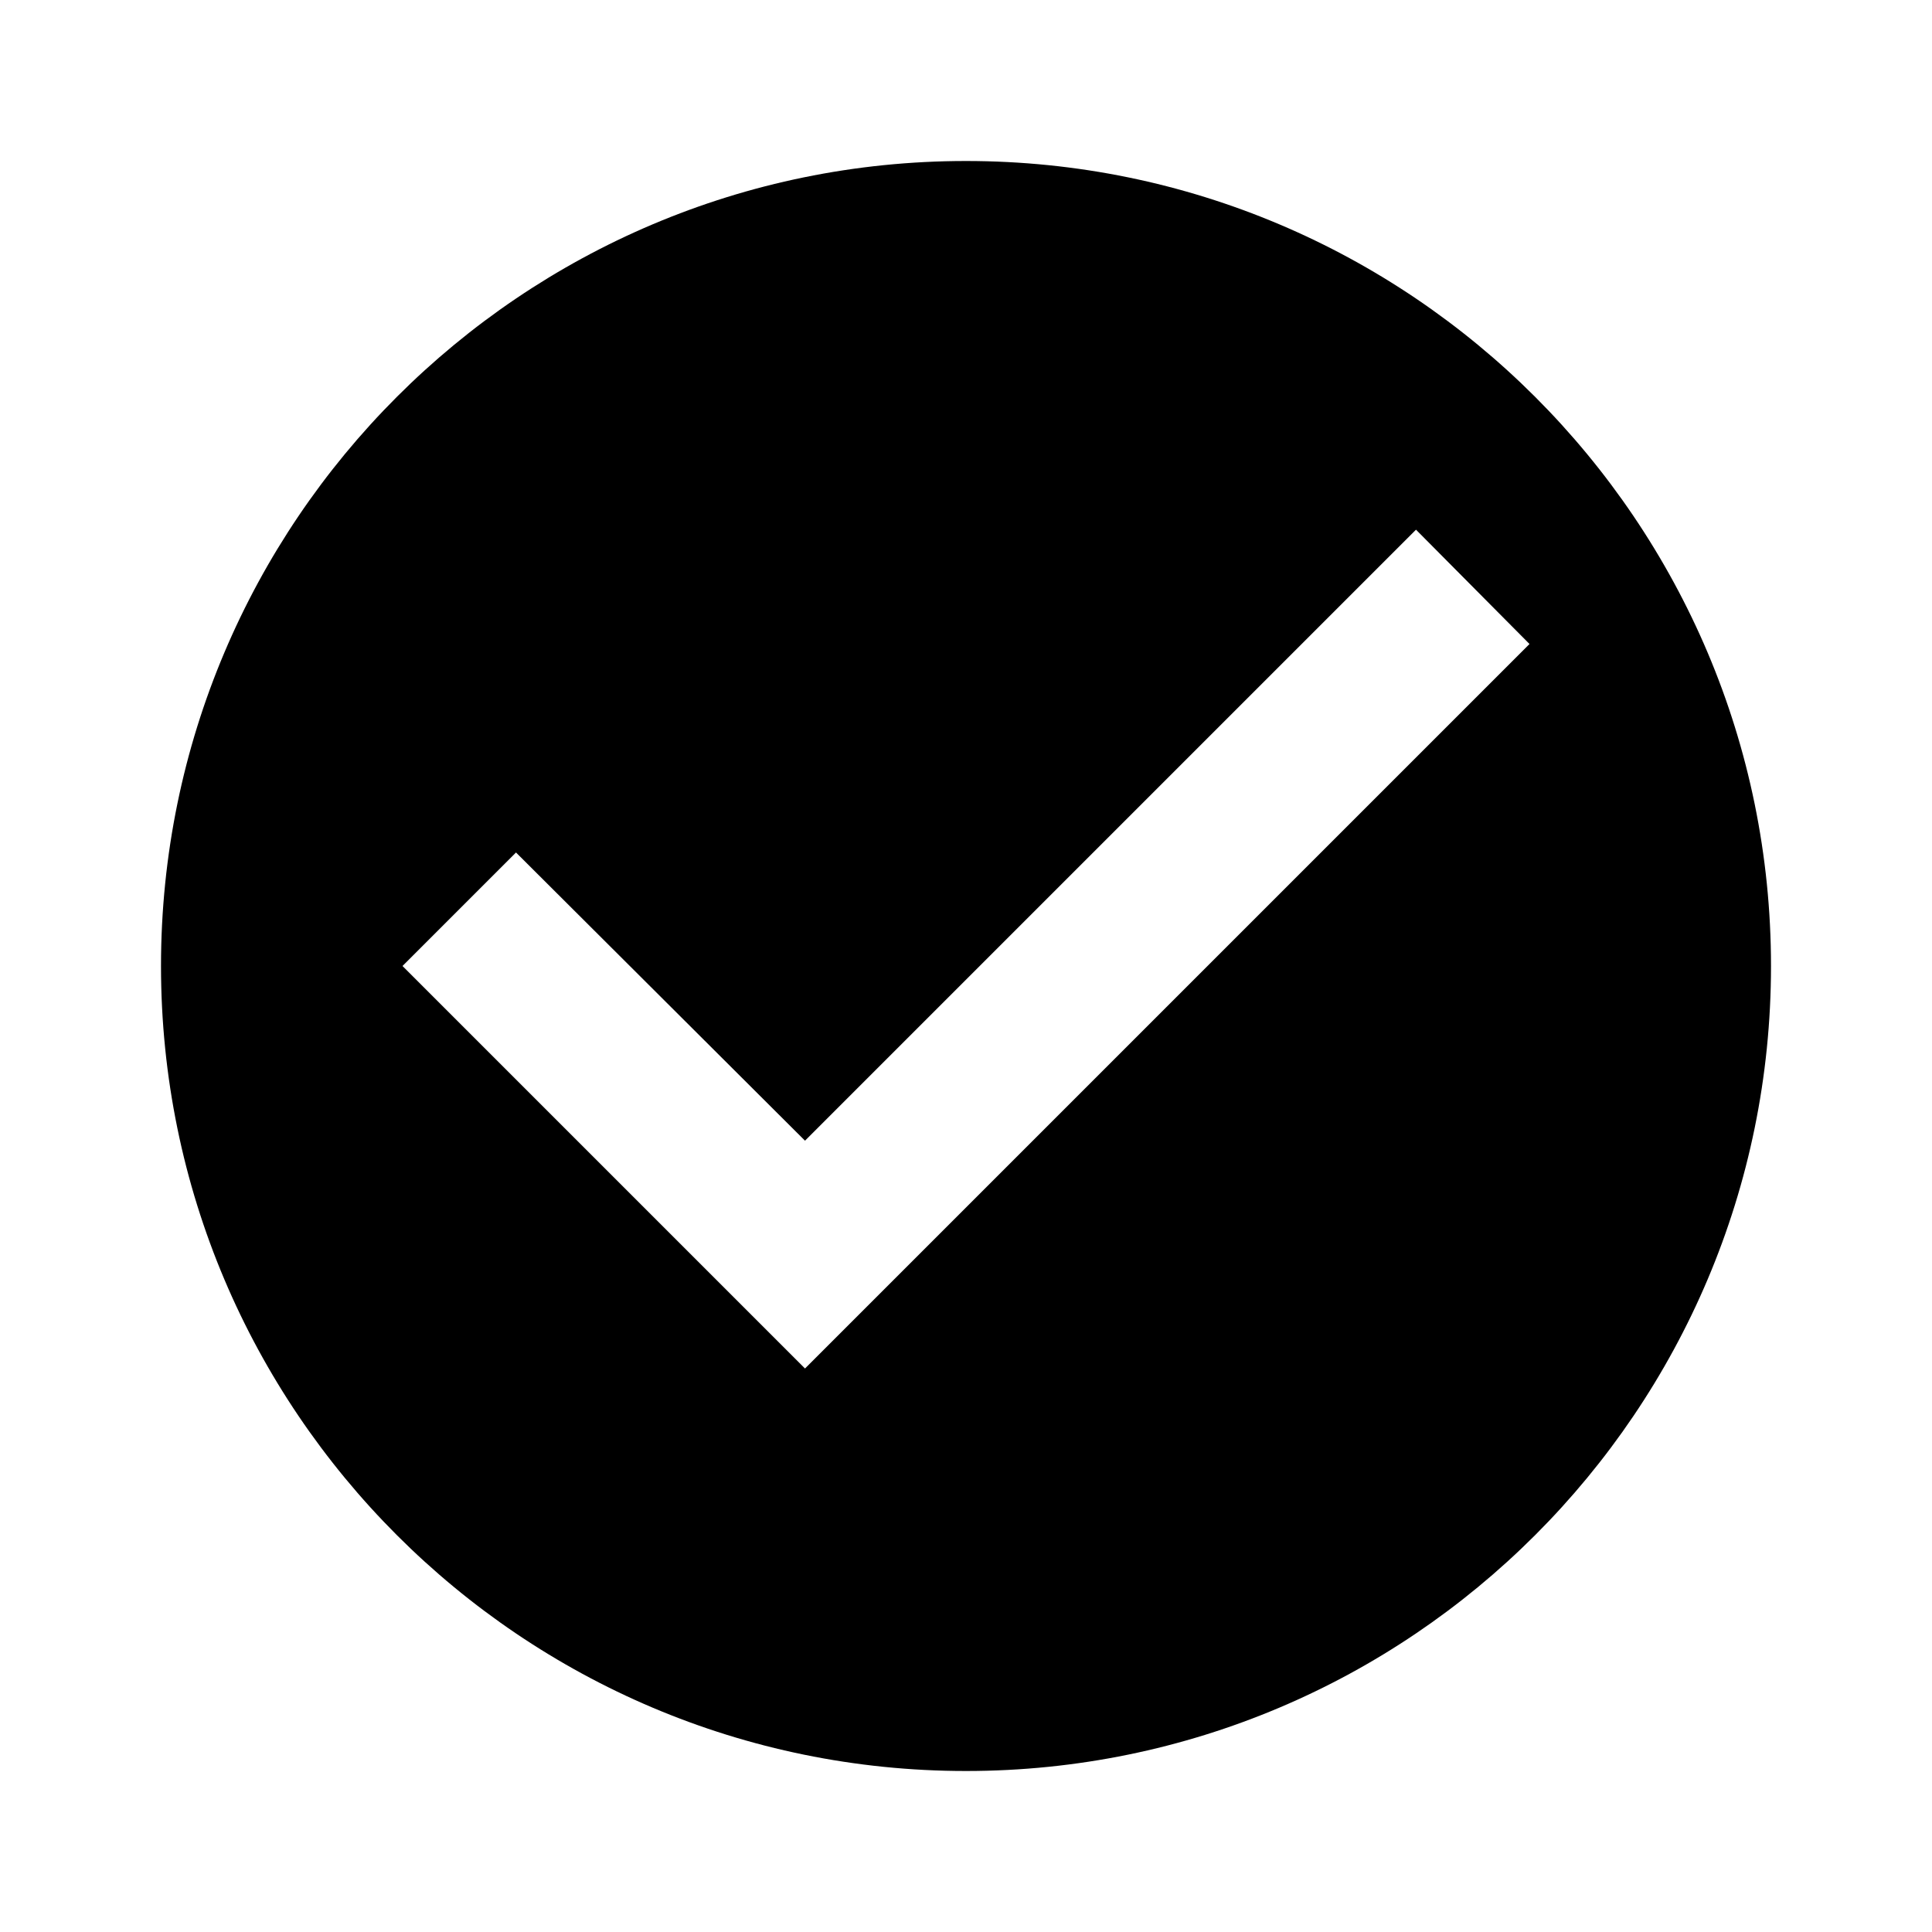
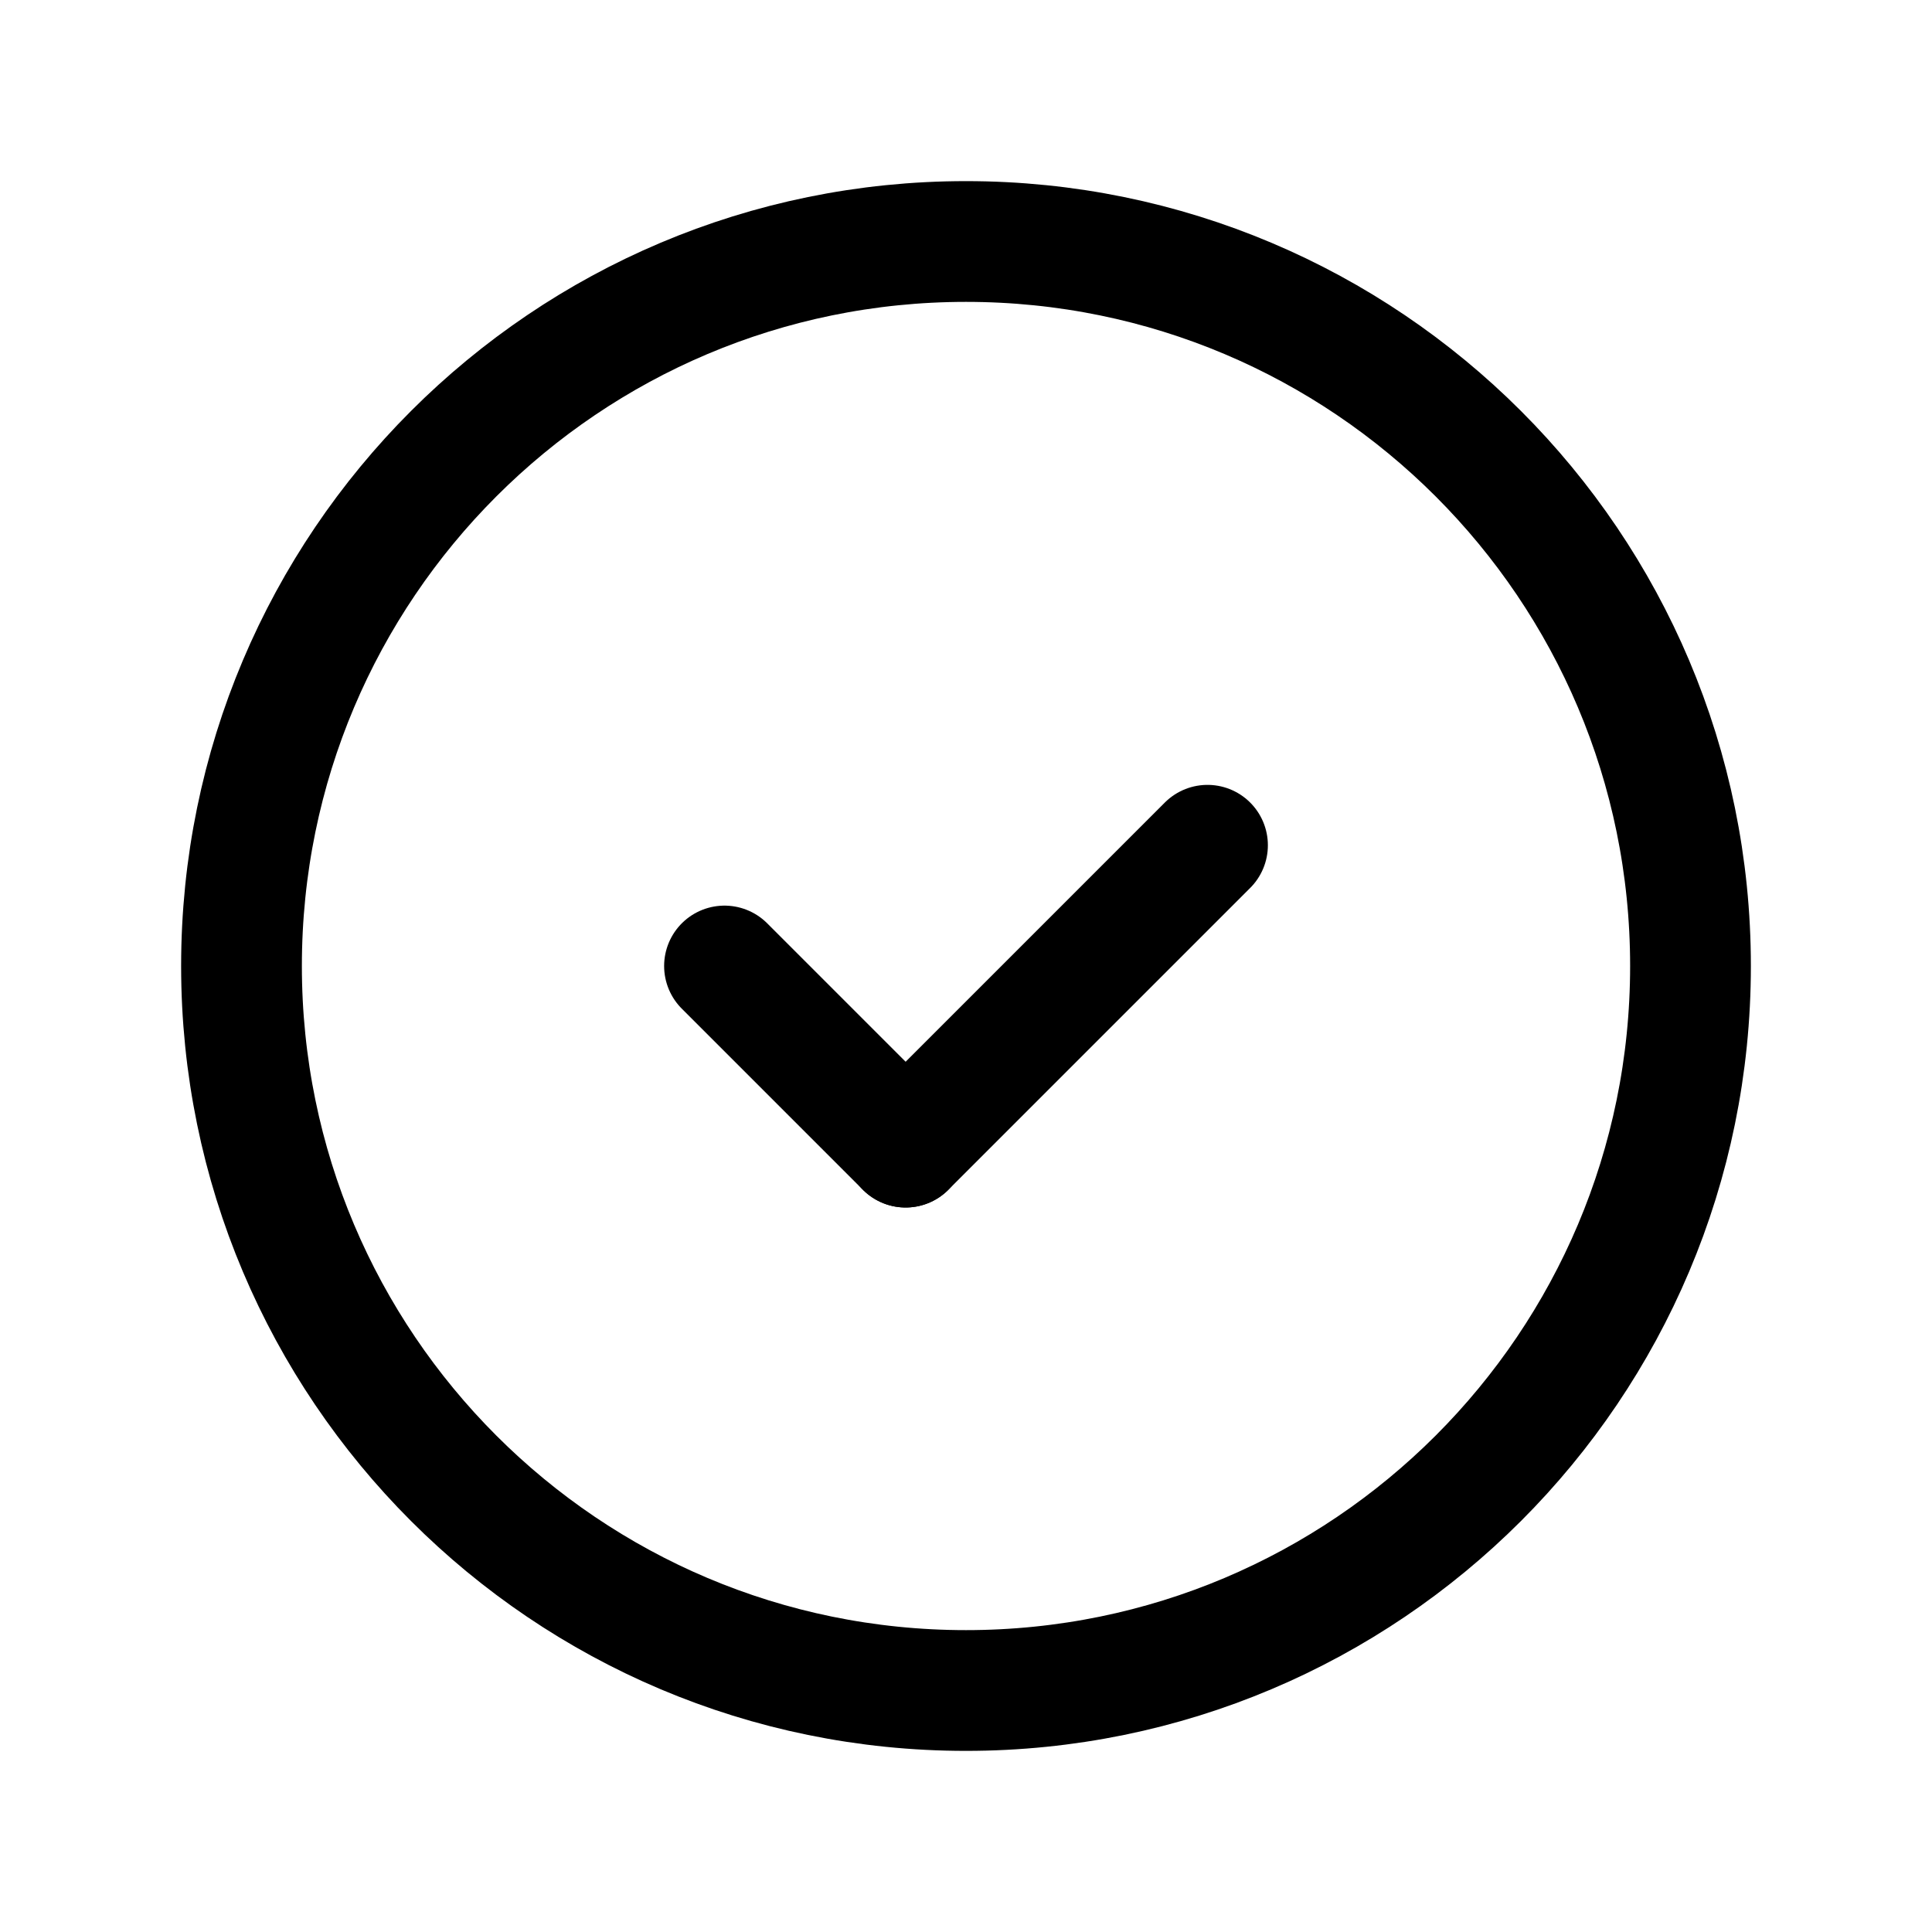
- <svg xmlns="http://www.w3.org/2000/svg" viewBox="0 0 24 24" fill="currentColor">
-   <path fill-rule="evenodd" d="M12 2C6.48 2 2 6.48 2 12s4.48 10 10 10 10-4.48 10-10S17.52 2 12 2zm-2 15l-5-5 1.41-1.41L10 14.17l7.59-7.59L19 8l-9 9z" clip-rule="evenodd" />
+ <svg xmlns="http://www.w3.org/2000/svg" width="24" height="24" viewBox="0 0 24 24" fill="none">
+   <path d="M11.25 14.25L9 12" stroke="currentColor" stroke-width="1.5" stroke-linecap="round" stroke-linejoin="round" />
+   <path d="M15 10.5L11.25 14.25" stroke="currentColor" stroke-width="1.5" stroke-linecap="round" stroke-linejoin="round" />
+   <path d="M3 12V12C3 16.971 7.029 21 12 21H12C16.971 21 21 16.971 21 12V12C21 7.029 16.971 3 12 3H12C7.029 3 3 7.029 3 12Z" stroke="currentColor" stroke-width="1.5" stroke-linecap="round" stroke-linejoin="round" />
</svg>
